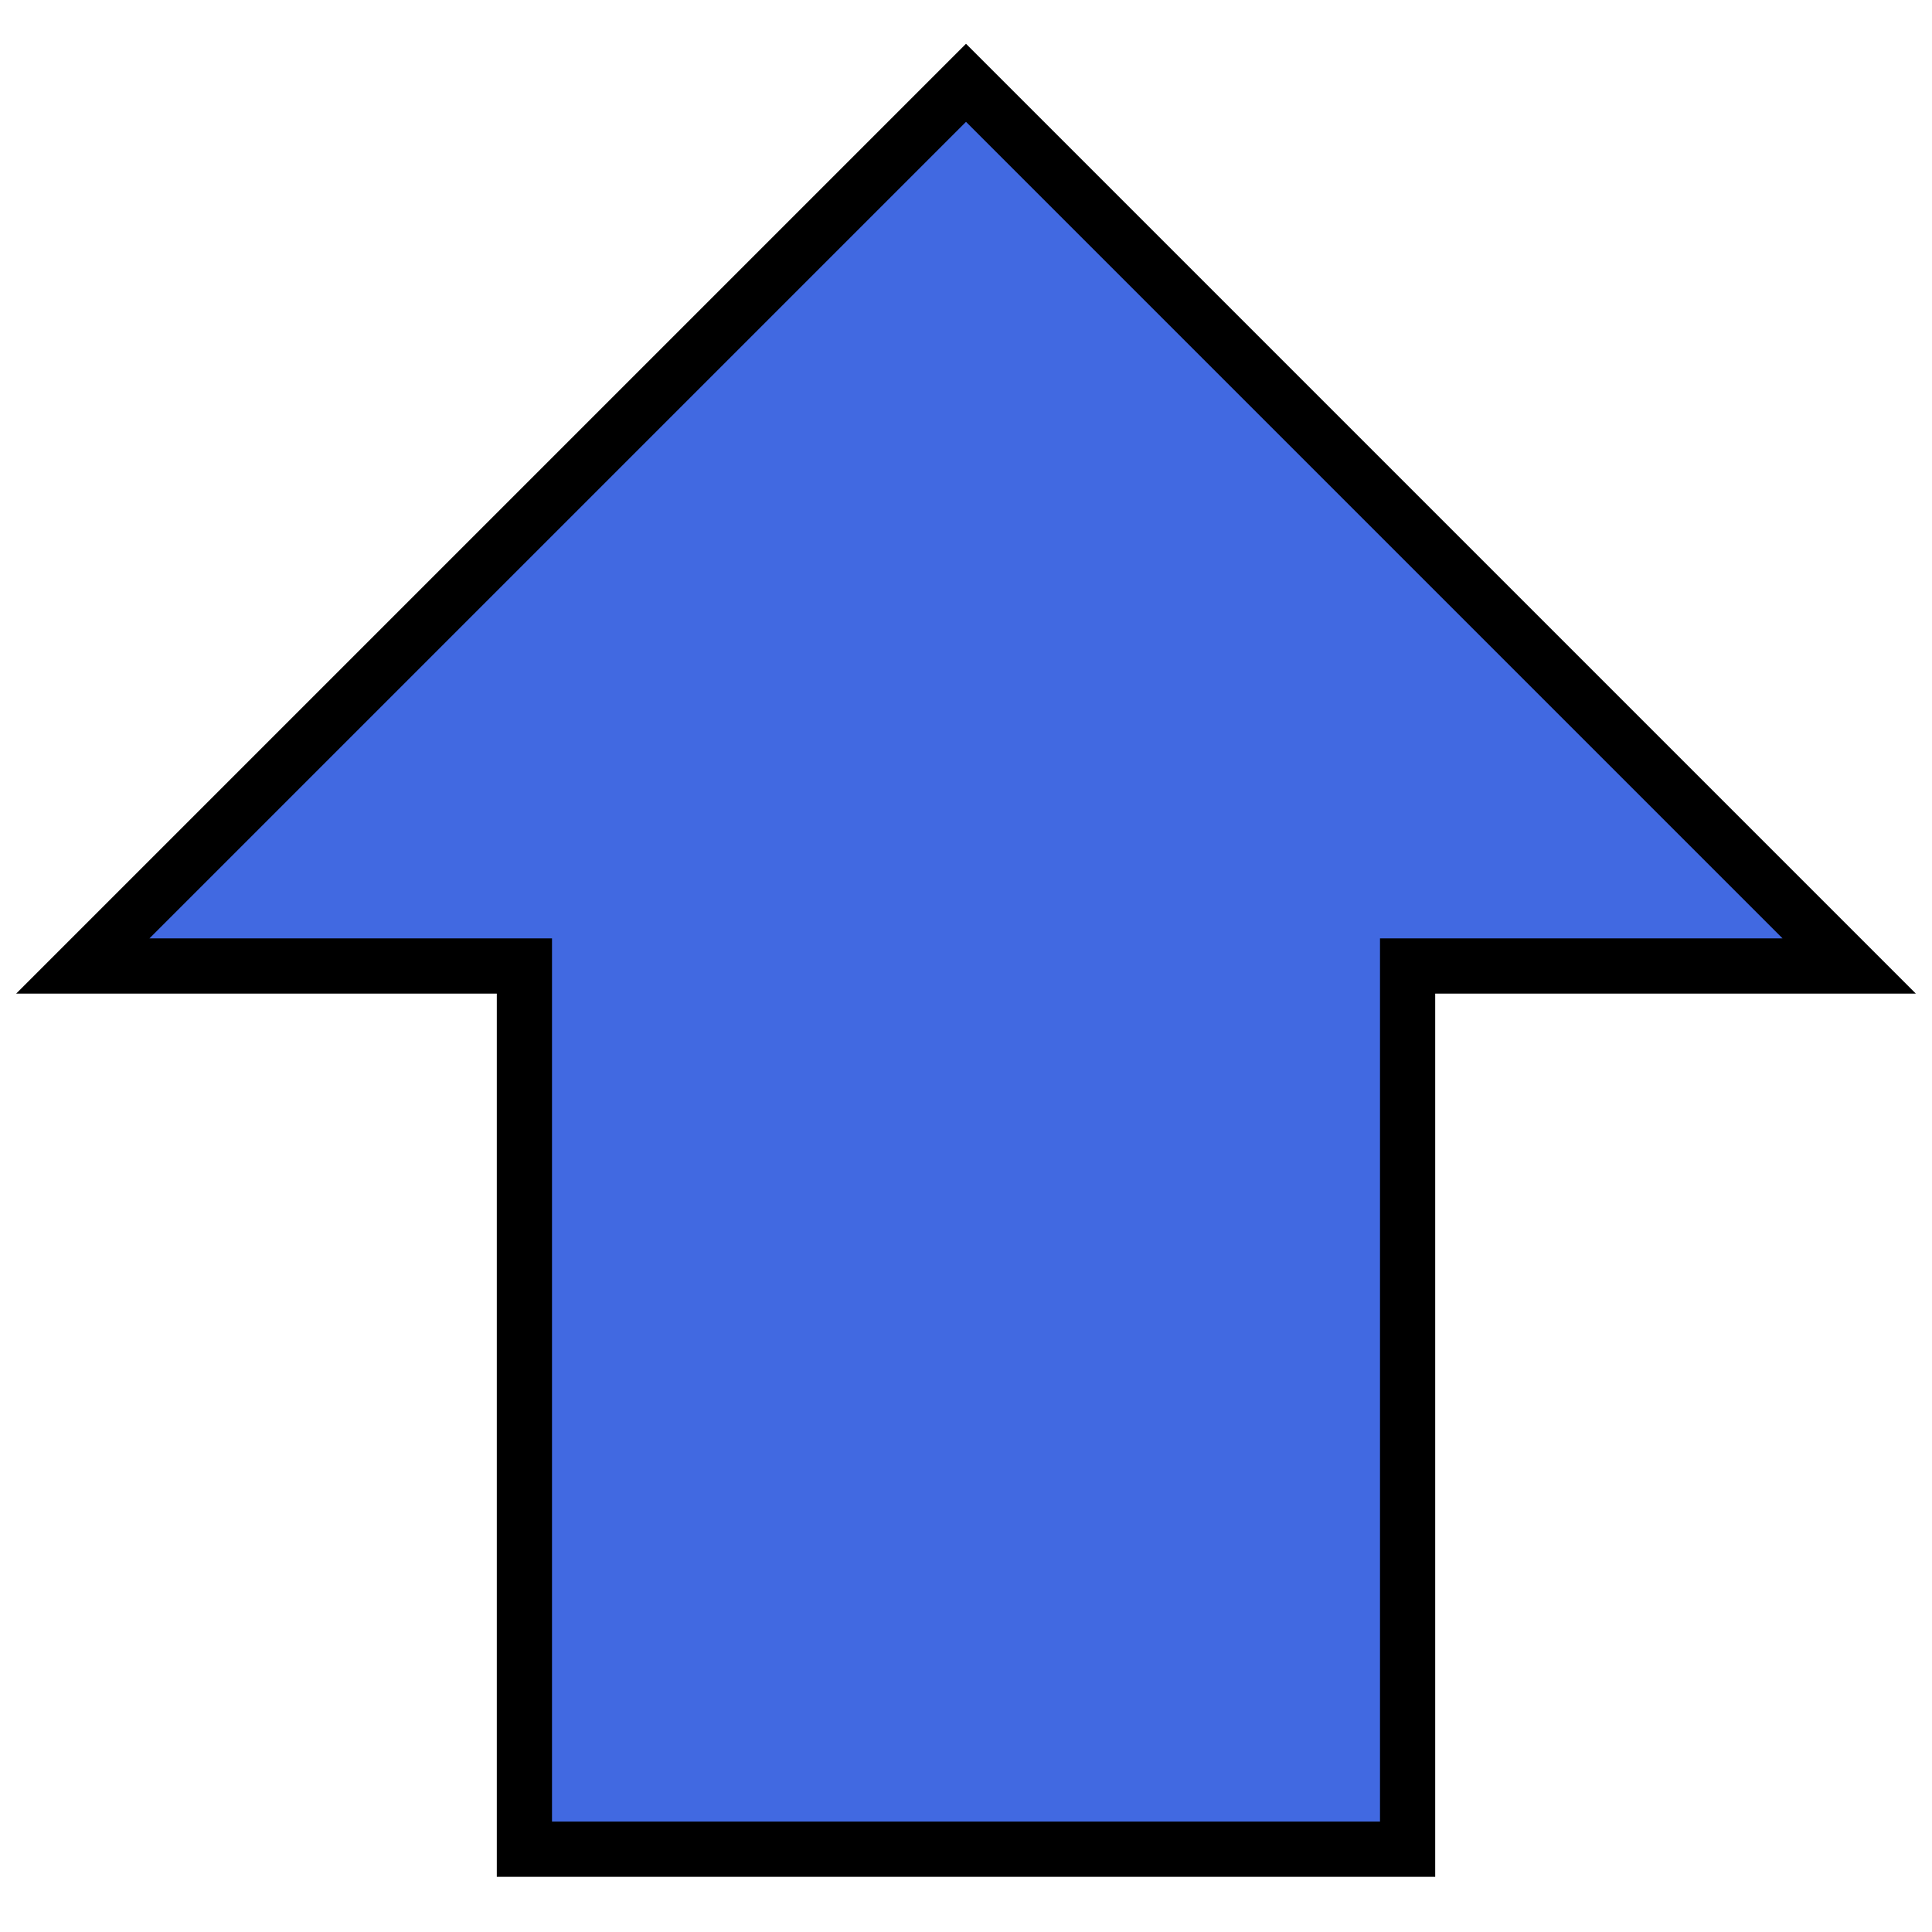
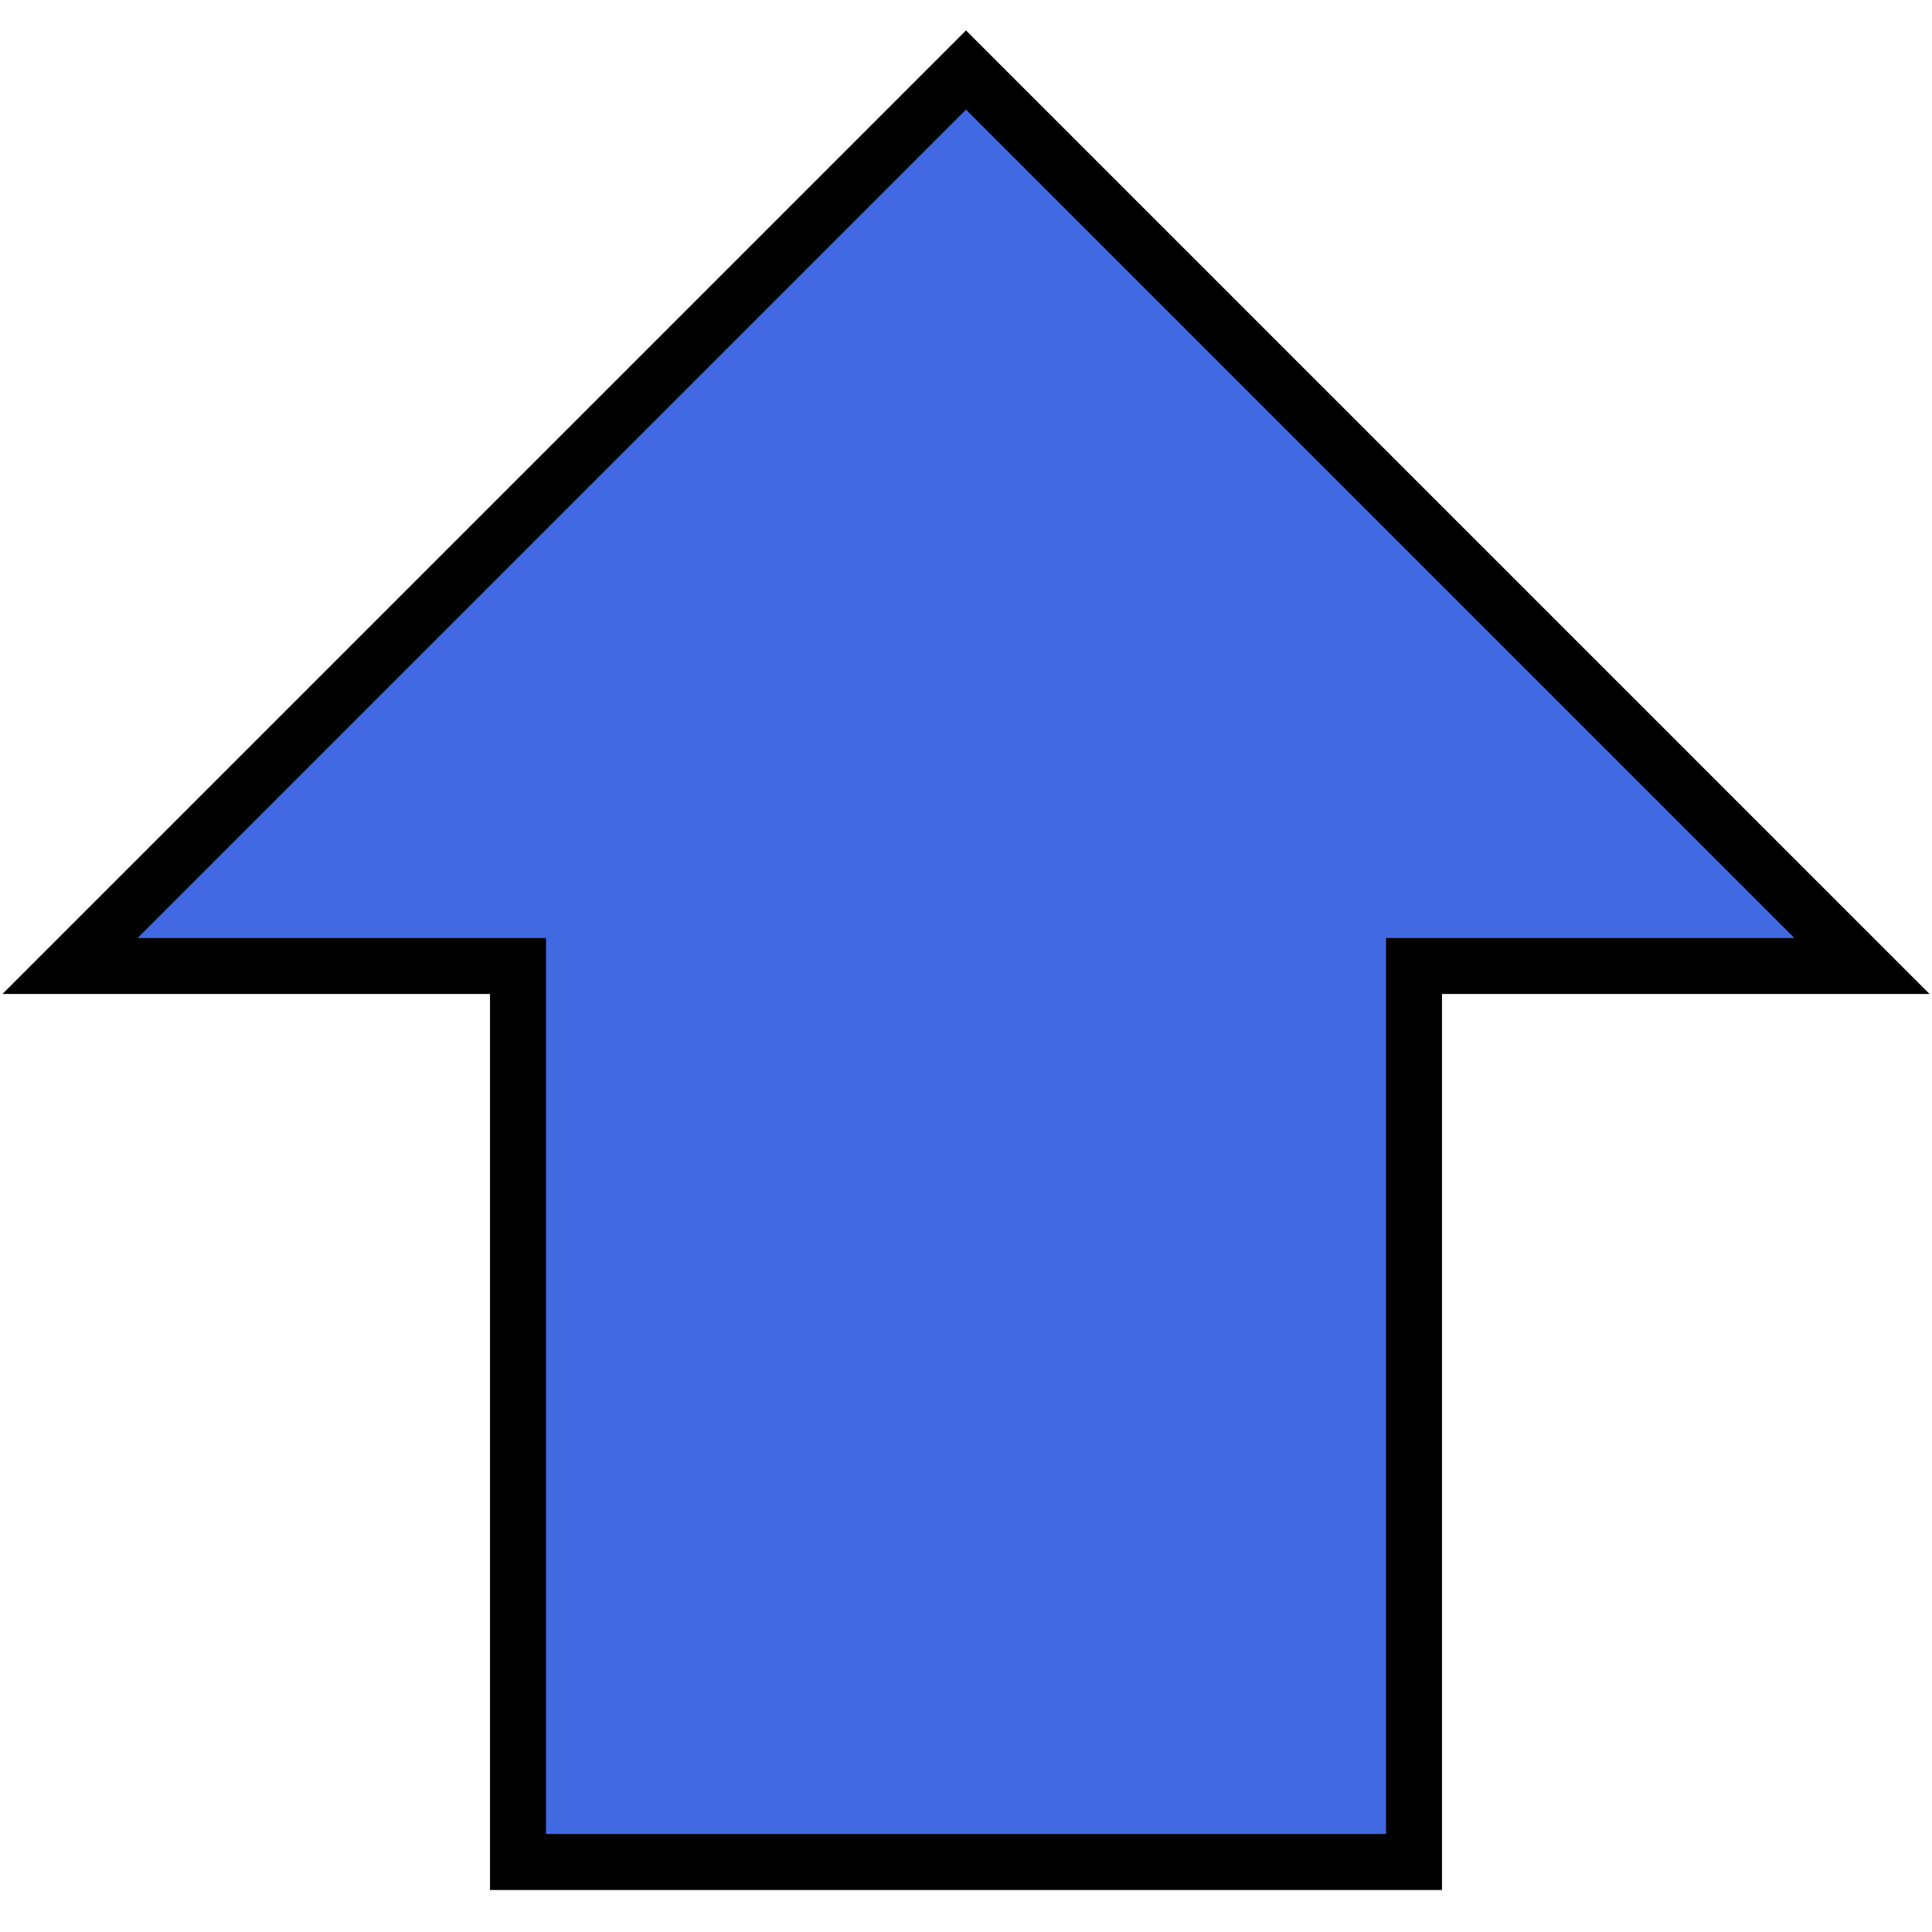
- <svg xmlns="http://www.w3.org/2000/svg" width="256" height="256" viewBox="-12 -12 280 280">
+ <svg xmlns="http://www.w3.org/2000/svg" viewBox="-10 -10 276 276">
  <path style="fill:#4169E1; stroke:#000000; stroke-width:8;" d="M 128 0 L 256 128 L 192 128 L 192 256 L 64 256 L 64 128 L 0 128 z" />
</svg>
